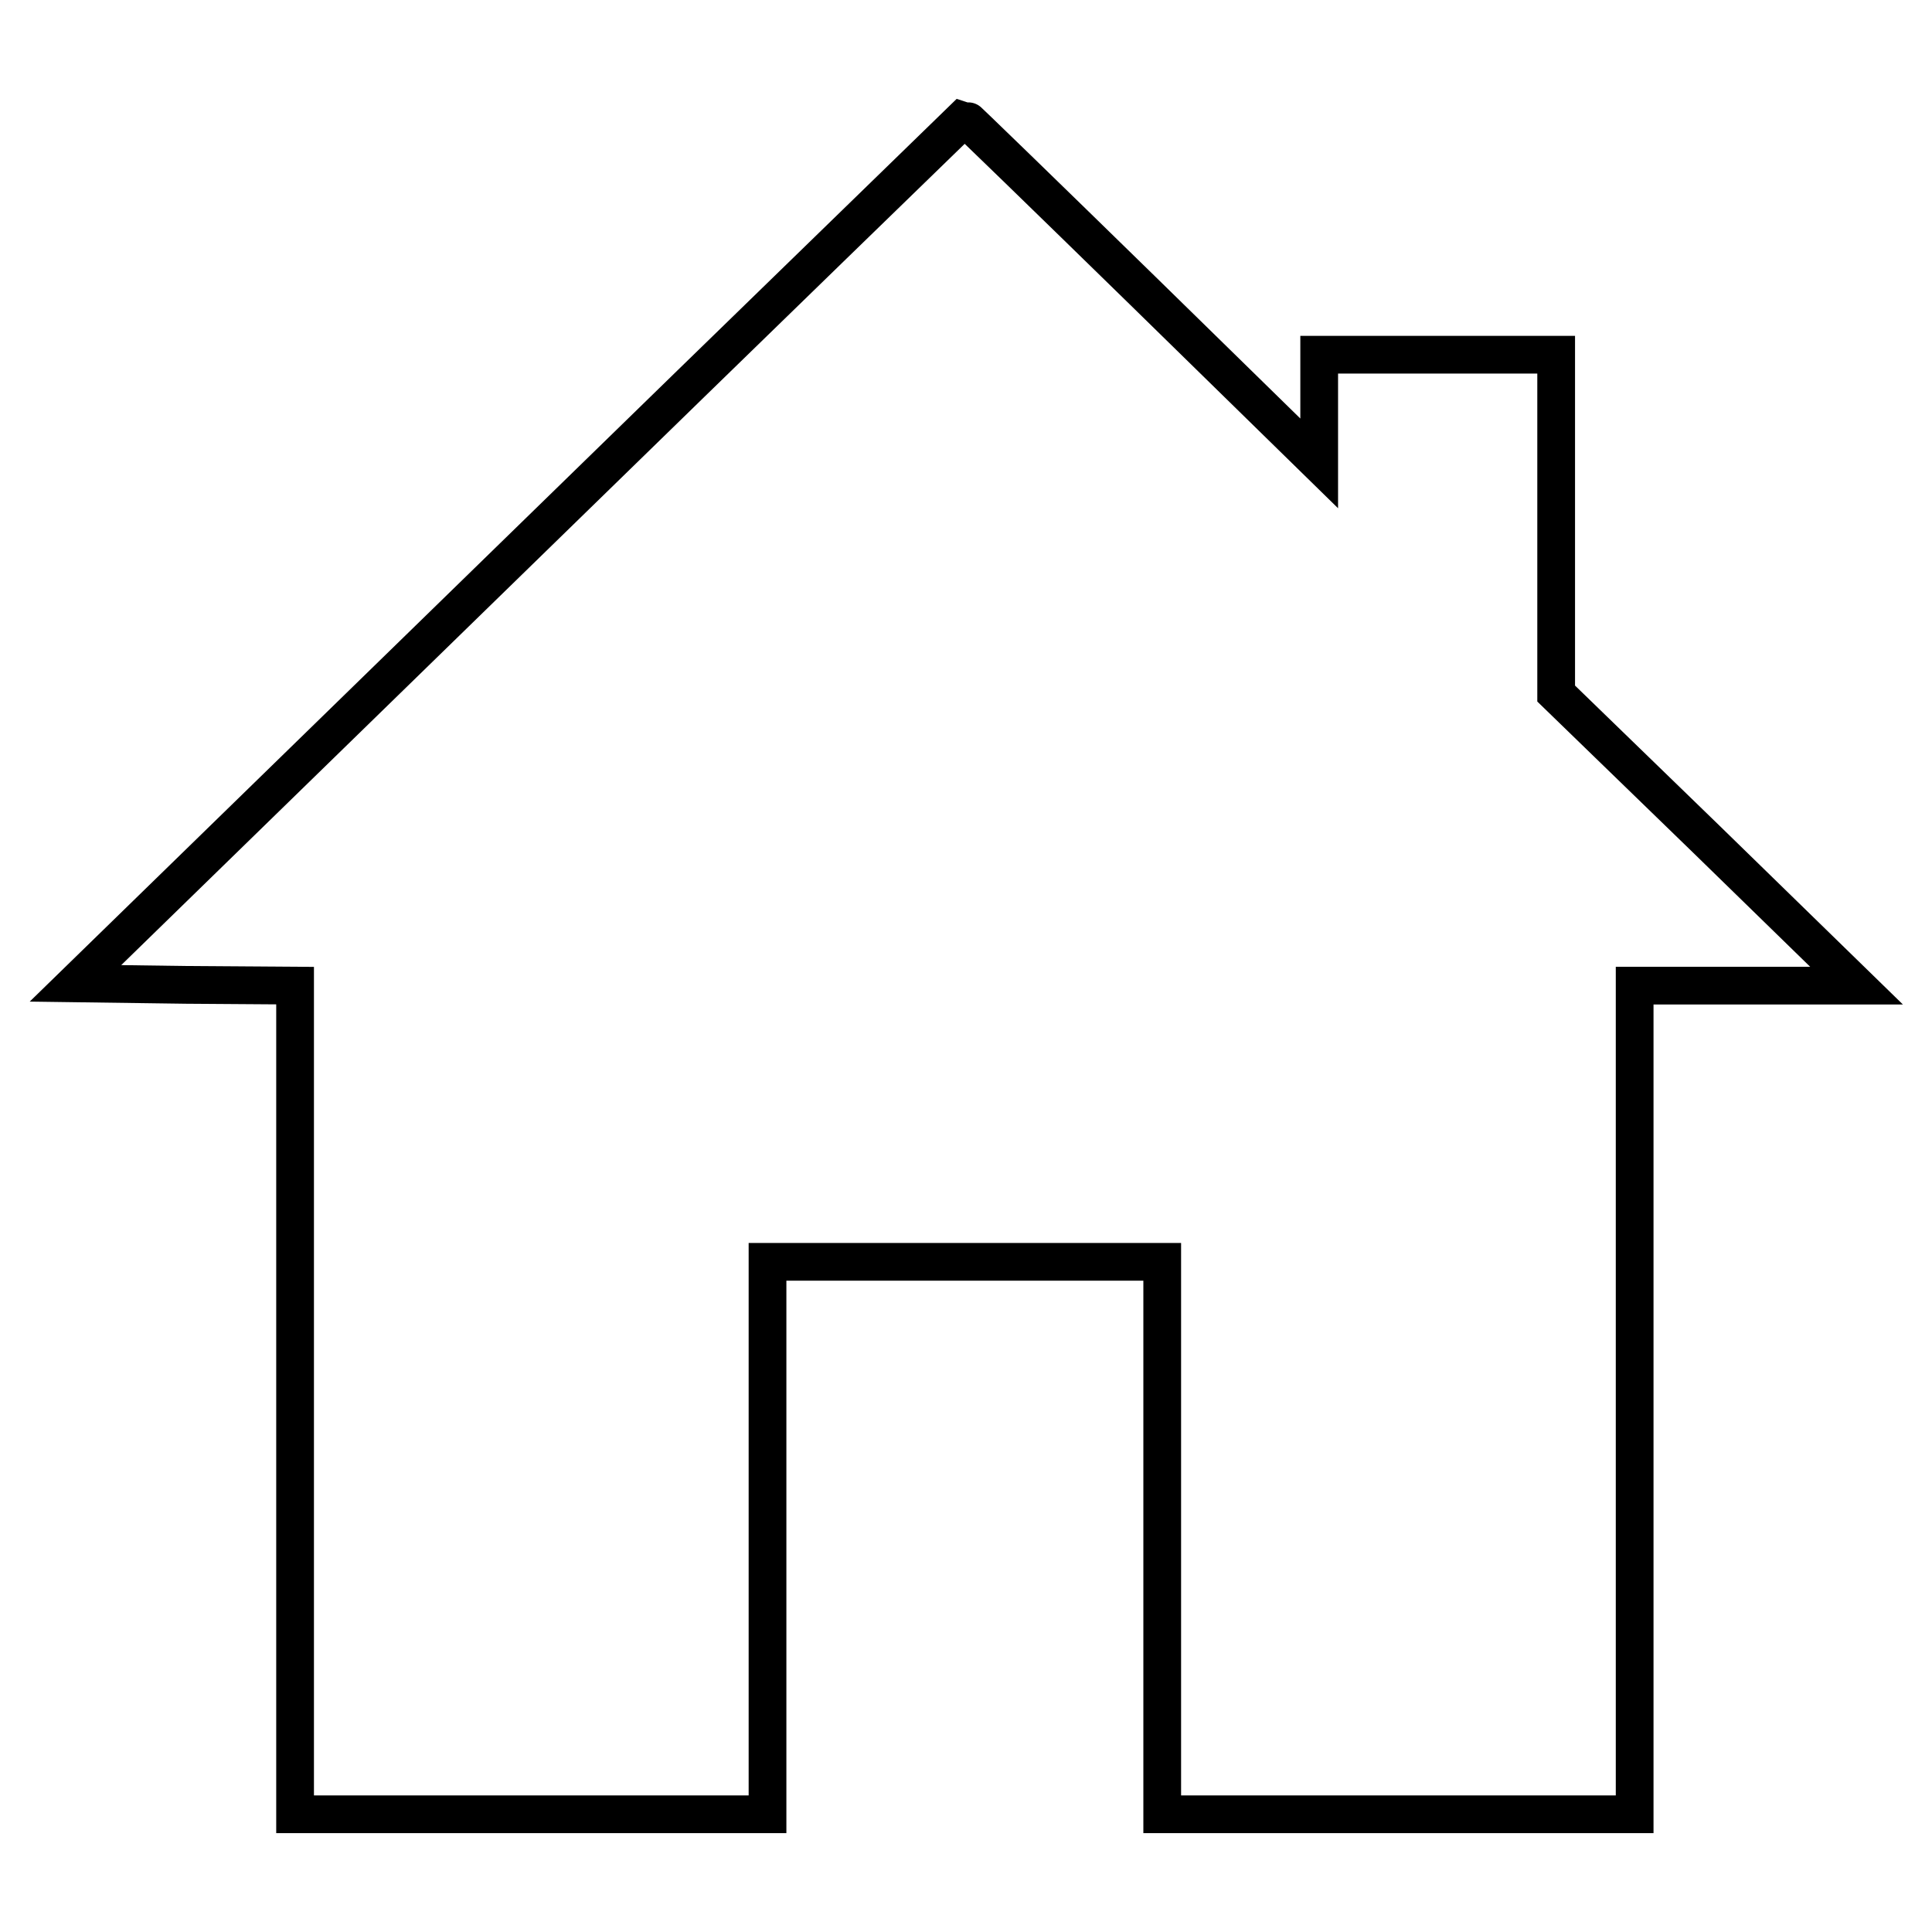
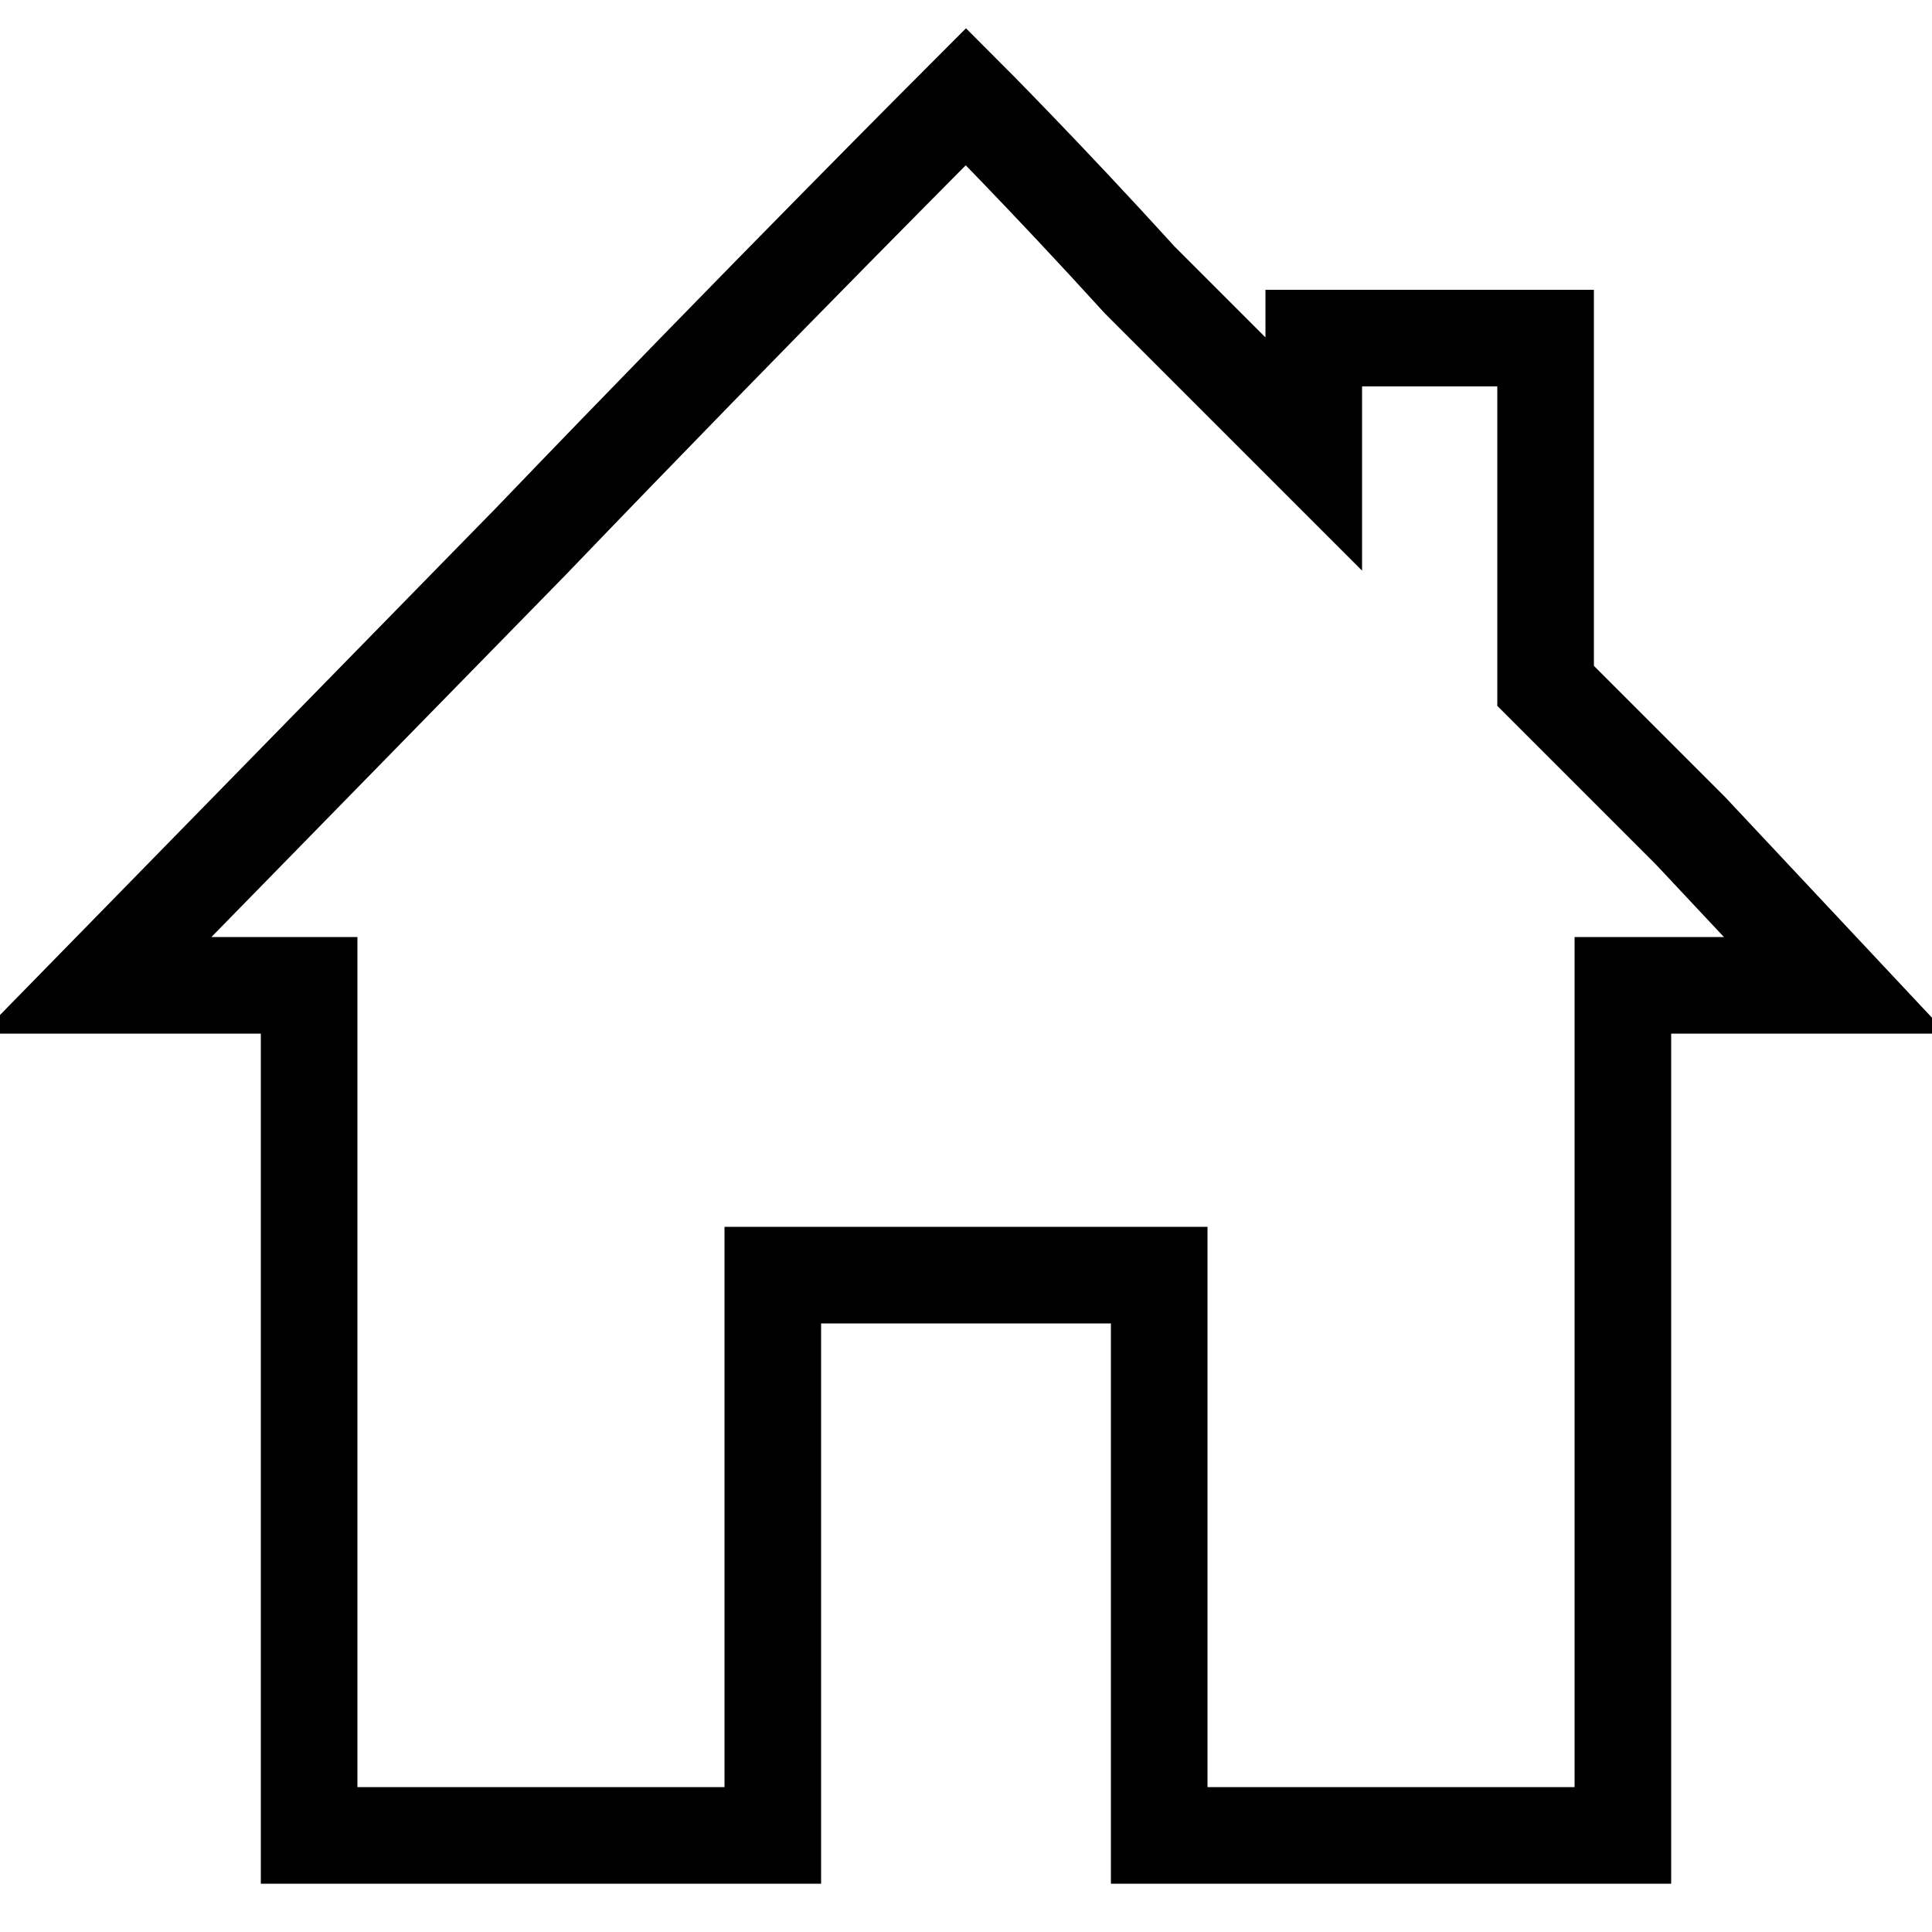
- <svg xmlns="http://www.w3.org/2000/svg" version="1.1" id="레이어_1" x="0px" y="0px" viewBox="0 0 256 256" style="enable-background:new 0 0 256 256;" xml:space="preserve">
+ <svg xmlns="http://www.w3.org/2000/svg" version="1.1" id="레이어_1" x="0px" y="0px" viewBox="0 0 20 20" style="enable-background:new 0 0 20 20;" xml:space="preserve">
  <style type="text/css">
- 	.st0{fill:none;stroke:#000000;stroke-width:5;stroke-miterlimit:10;}
+ 	.st0{fill:none;stroke:#000000;stroke-miterlimit:10;}
</style>
  <g>
    <g>
      <g>
-         <path class="st0" d="M68.8,73L10,130.3l14.6,0.2l14.5,0.1v54.9v54.9h31.3h31.3v-36.6v-36.6h26.1H154v36.6v36.6h31.3h31.3v-54.9     v-54.9h14.6H246l-19.9-19.4l-19.9-19.3V69.4V47h-15.7h-15.7v7.2v7.2l-23.4-22.9c-12.9-12.6-23.5-22.9-23.6-22.9     C127.7,15.7,101.1,41.5,68.8,73z" />
+         <path class="st0" d="M5.5,5.6L1,10.2l1.1,0l1.1,0v4.4V19h2.4H8v-2.9v-2.9h2h2v2.9V19h2.4h2.4v-4.4v-4.4h1.1H19l-1.5-1.6L16,7.1     V5.3V3.5h-1.2h-1.2v0.6v0.6l-1.8-1.8C10.8,1.8,10,1,10,1C10,1,7.9,3.1,5.5,5.6z" />
      </g>
    </g>
  </g>
</svg>
